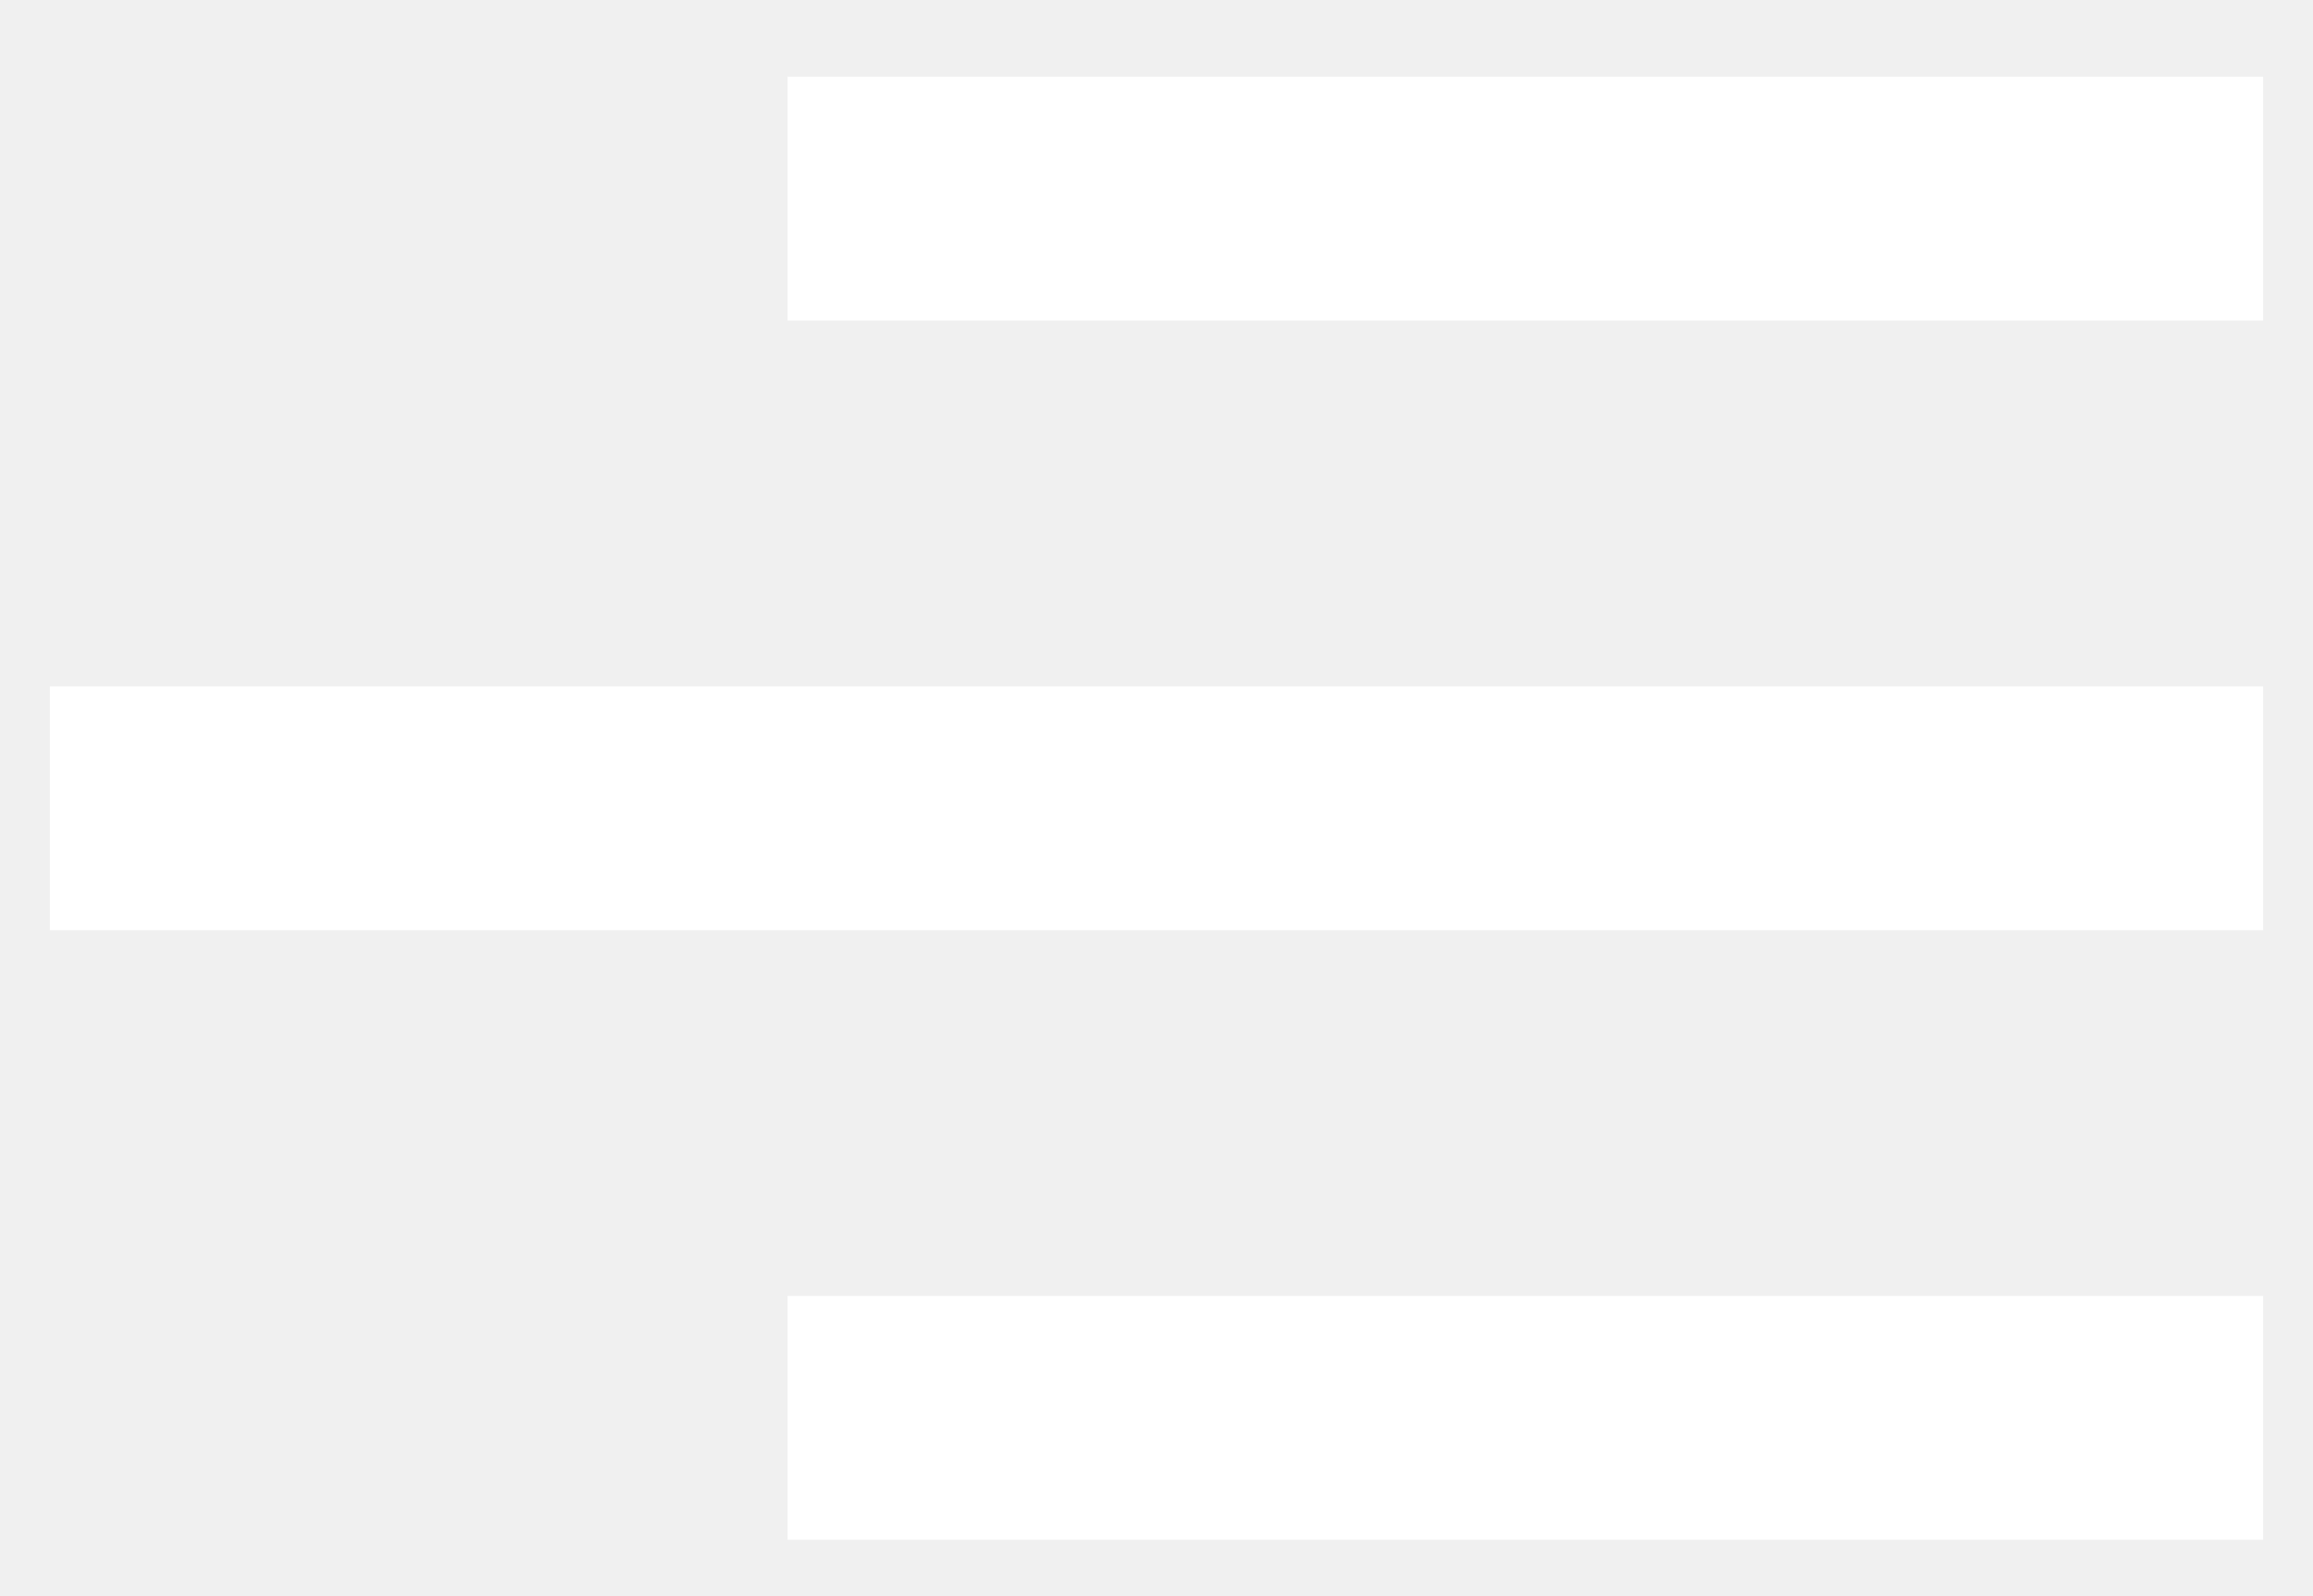
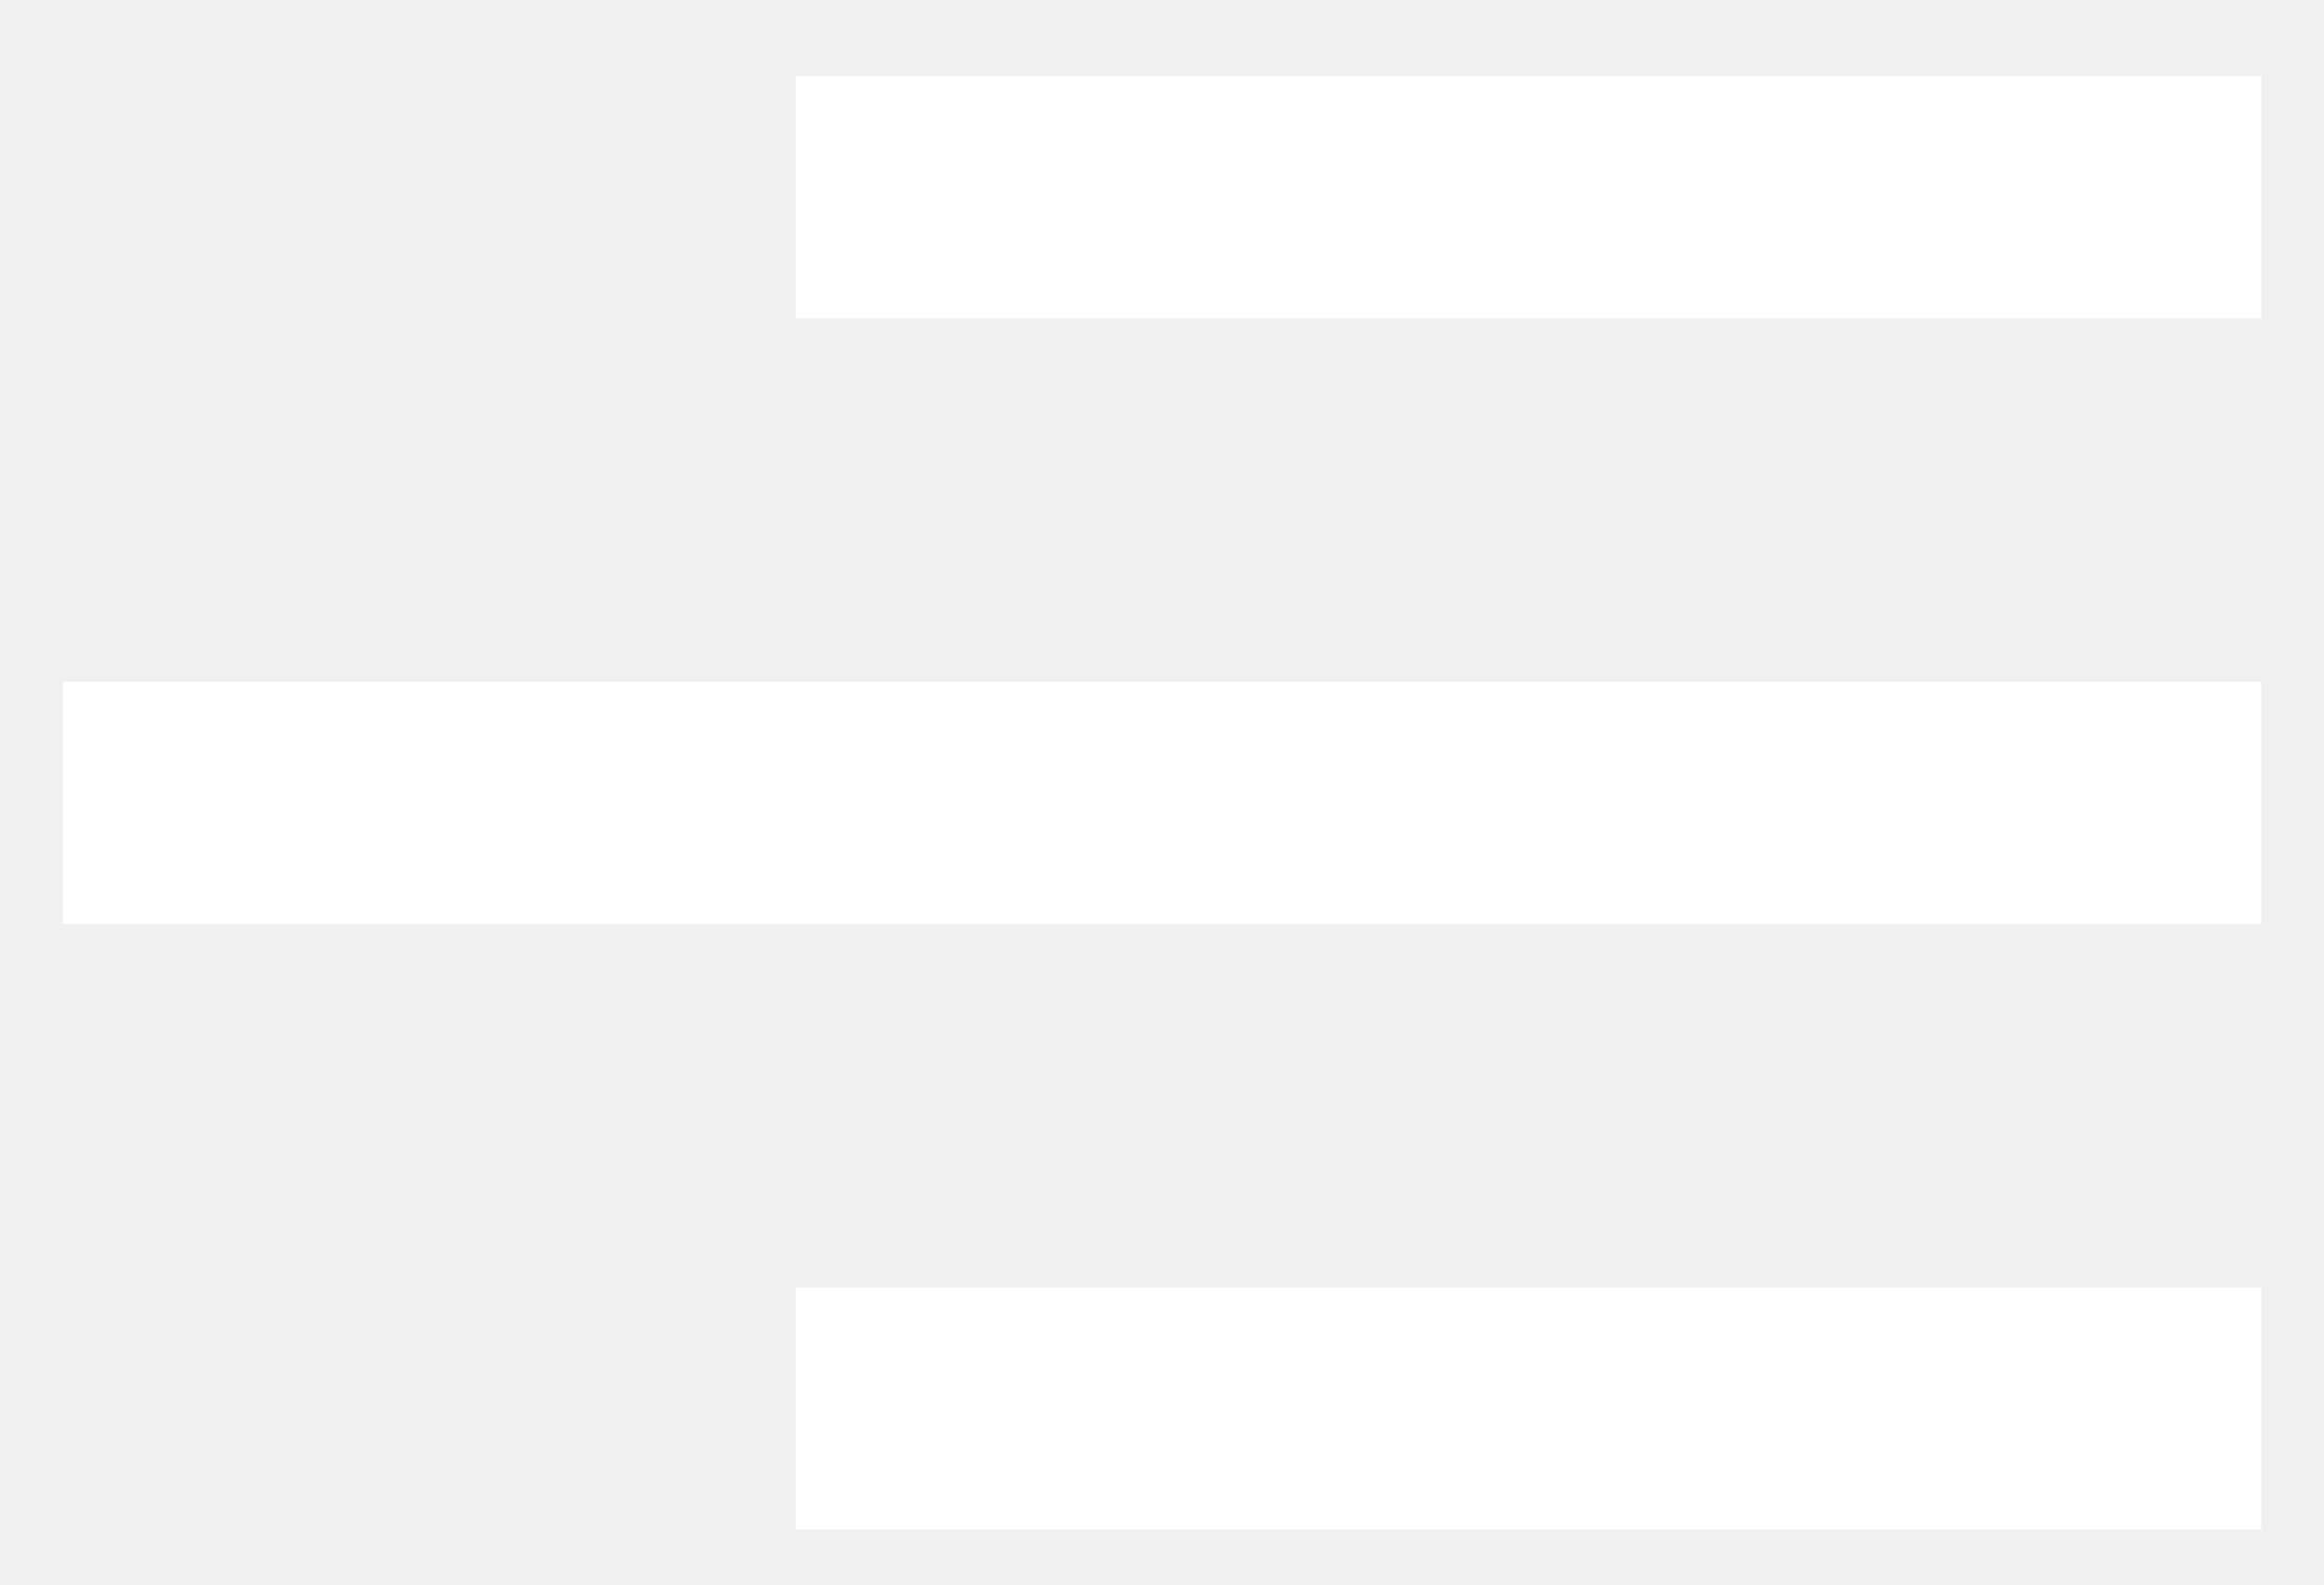
- <svg xmlns="http://www.w3.org/2000/svg" width="29" height="20" viewBox="0 0 29 20" fill="none">
+ <svg xmlns="http://www.w3.org/2000/svg" width="44" height="30" viewBox="0 0 29 20" fill="none">
  <path d="M28.375 19.305H9.875V16.248H28.375V19.305ZM28.375 11.662H0.625V8.605H28.375V11.662ZM28.375 4.019H9.875V0.961H28.375V4.019Z" fill="white" />
</svg>
